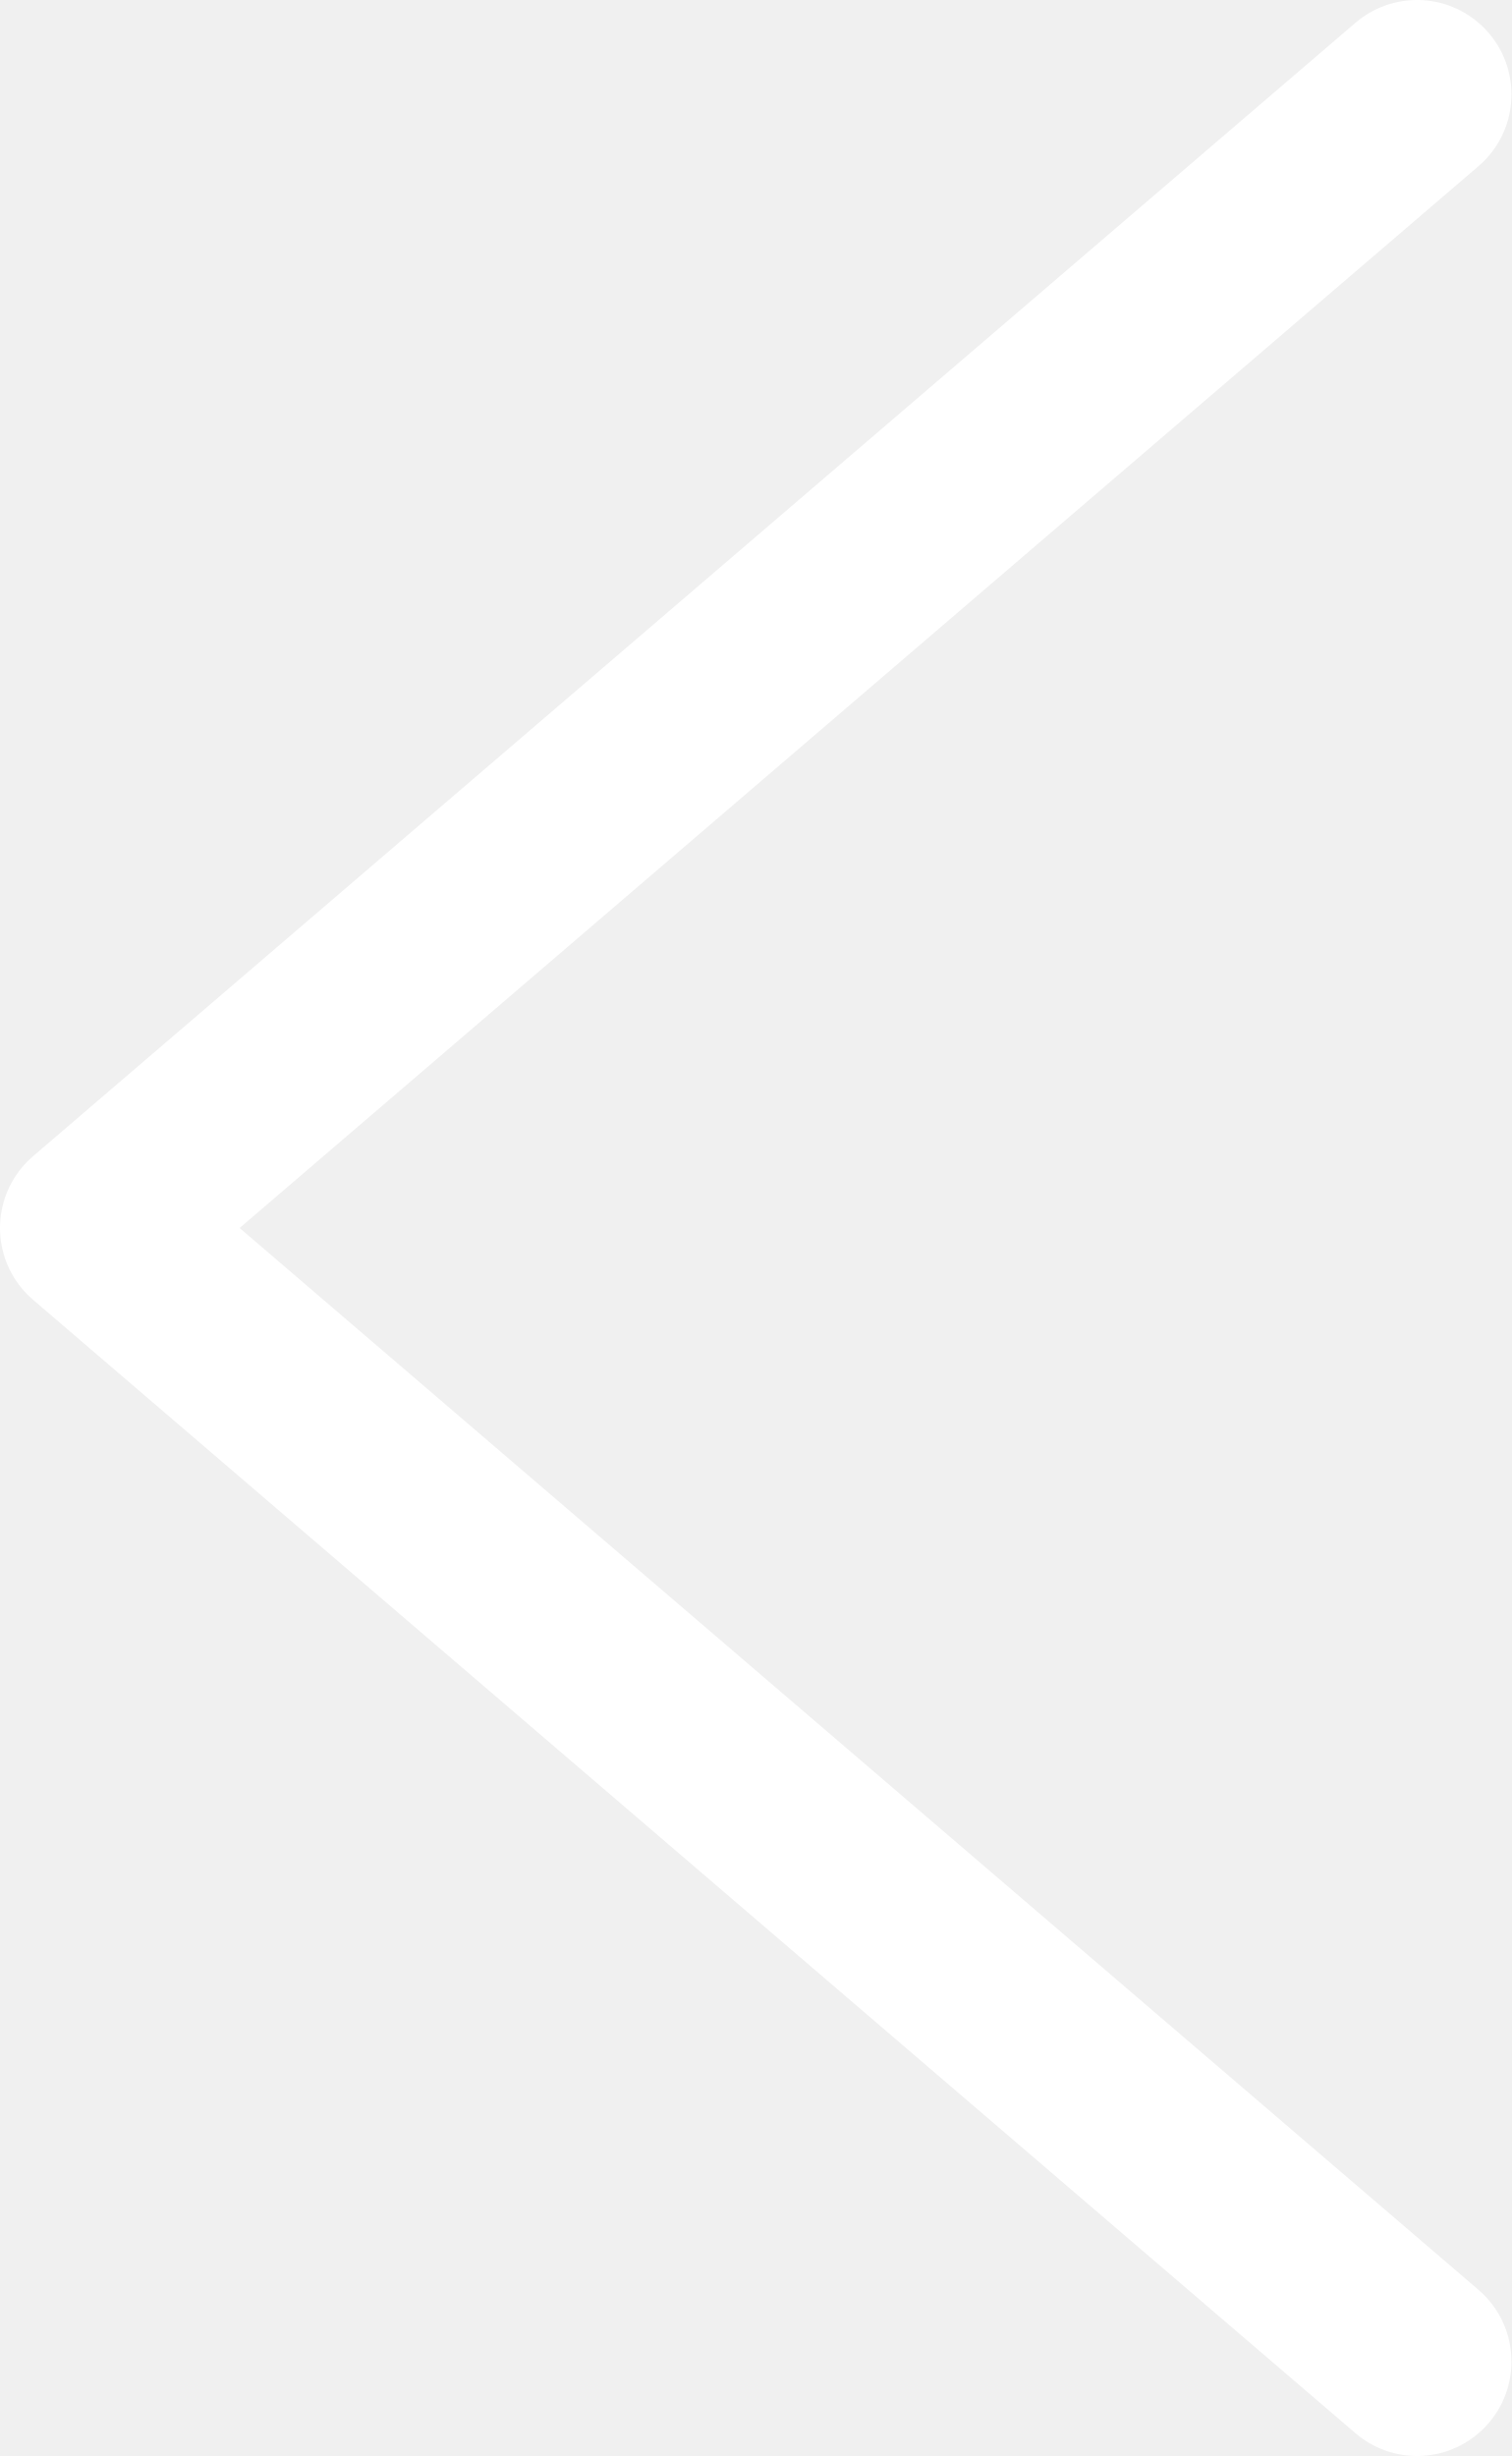
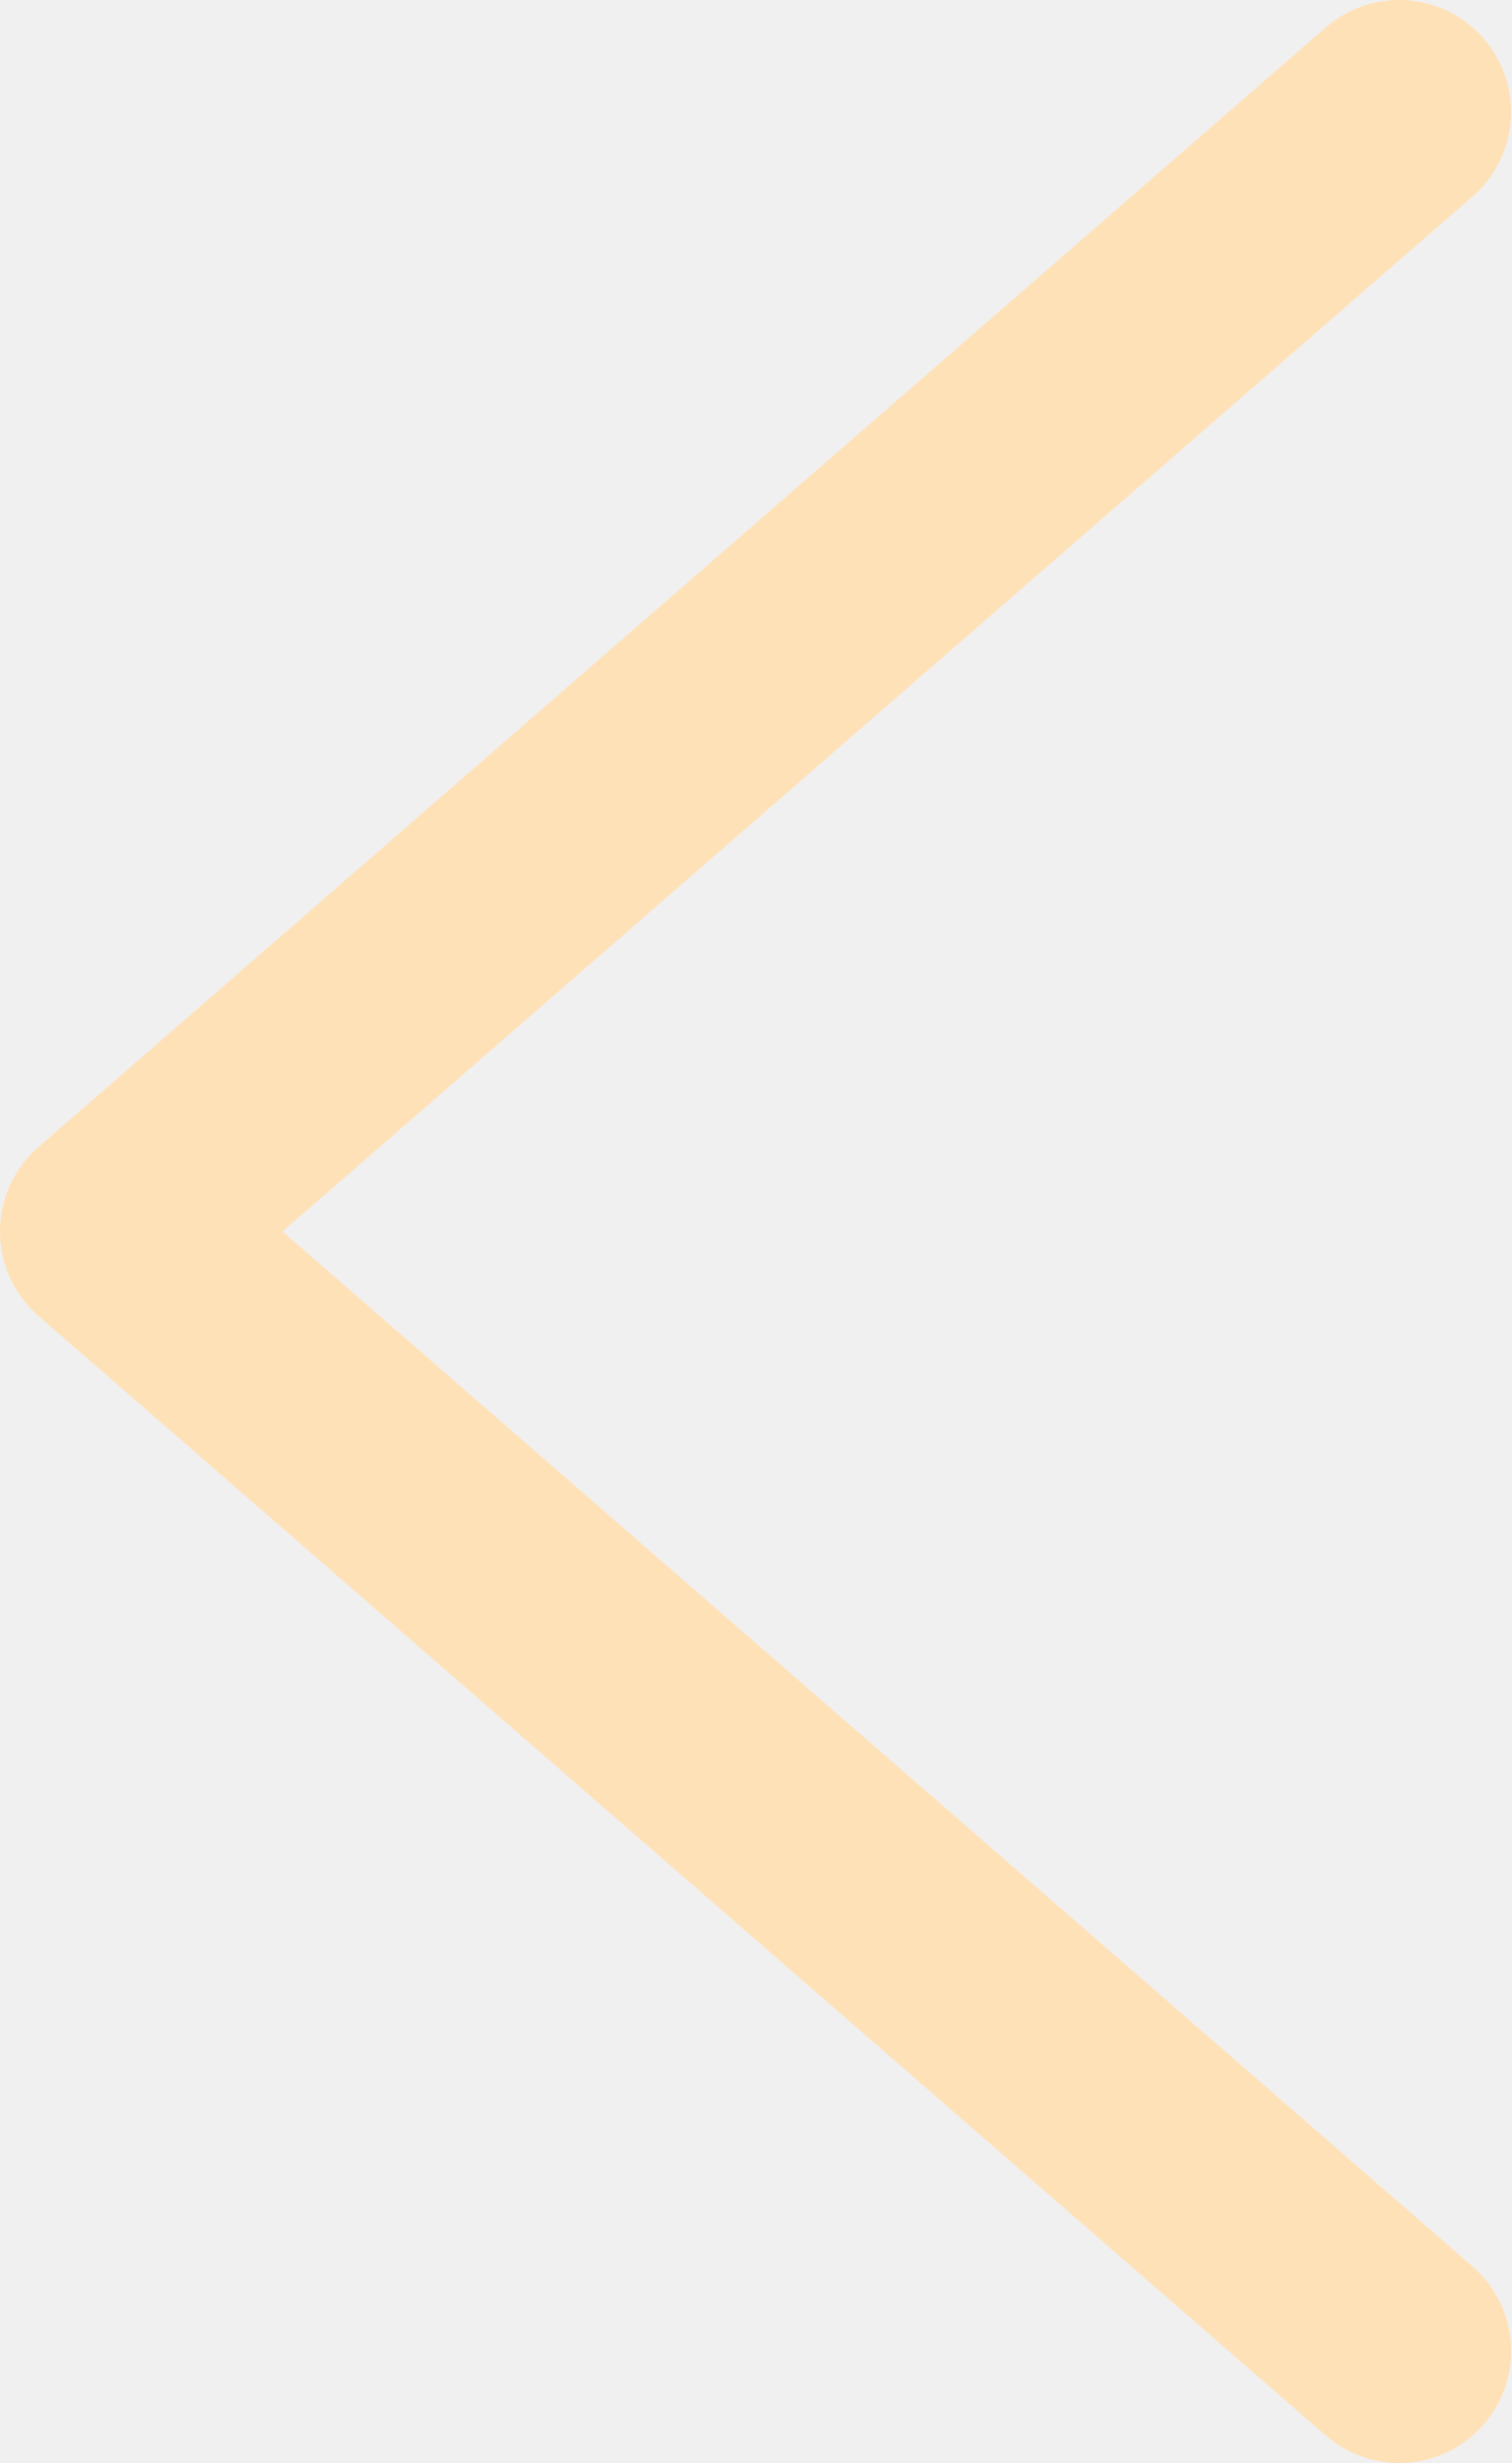
- <svg xmlns="http://www.w3.org/2000/svg" width="16" height="26" viewBox="0 0 16 26" fill="none">
-   <path id="Vector 3" d="M15 1L1 13L15 25" stroke="white" stroke-width="2" stroke-linecap="round" stroke-linejoin="round" />
+ <svg xmlns="http://www.w3.org/2000/svg" width="27" height="44" viewBox="0 0 27 44" fill="none">
+   <path d="M25 2L2 22L25 42" stroke="#FFE1B8" stroke-width="4" stroke-linecap="round" stroke-linejoin="round" />
</svg>
